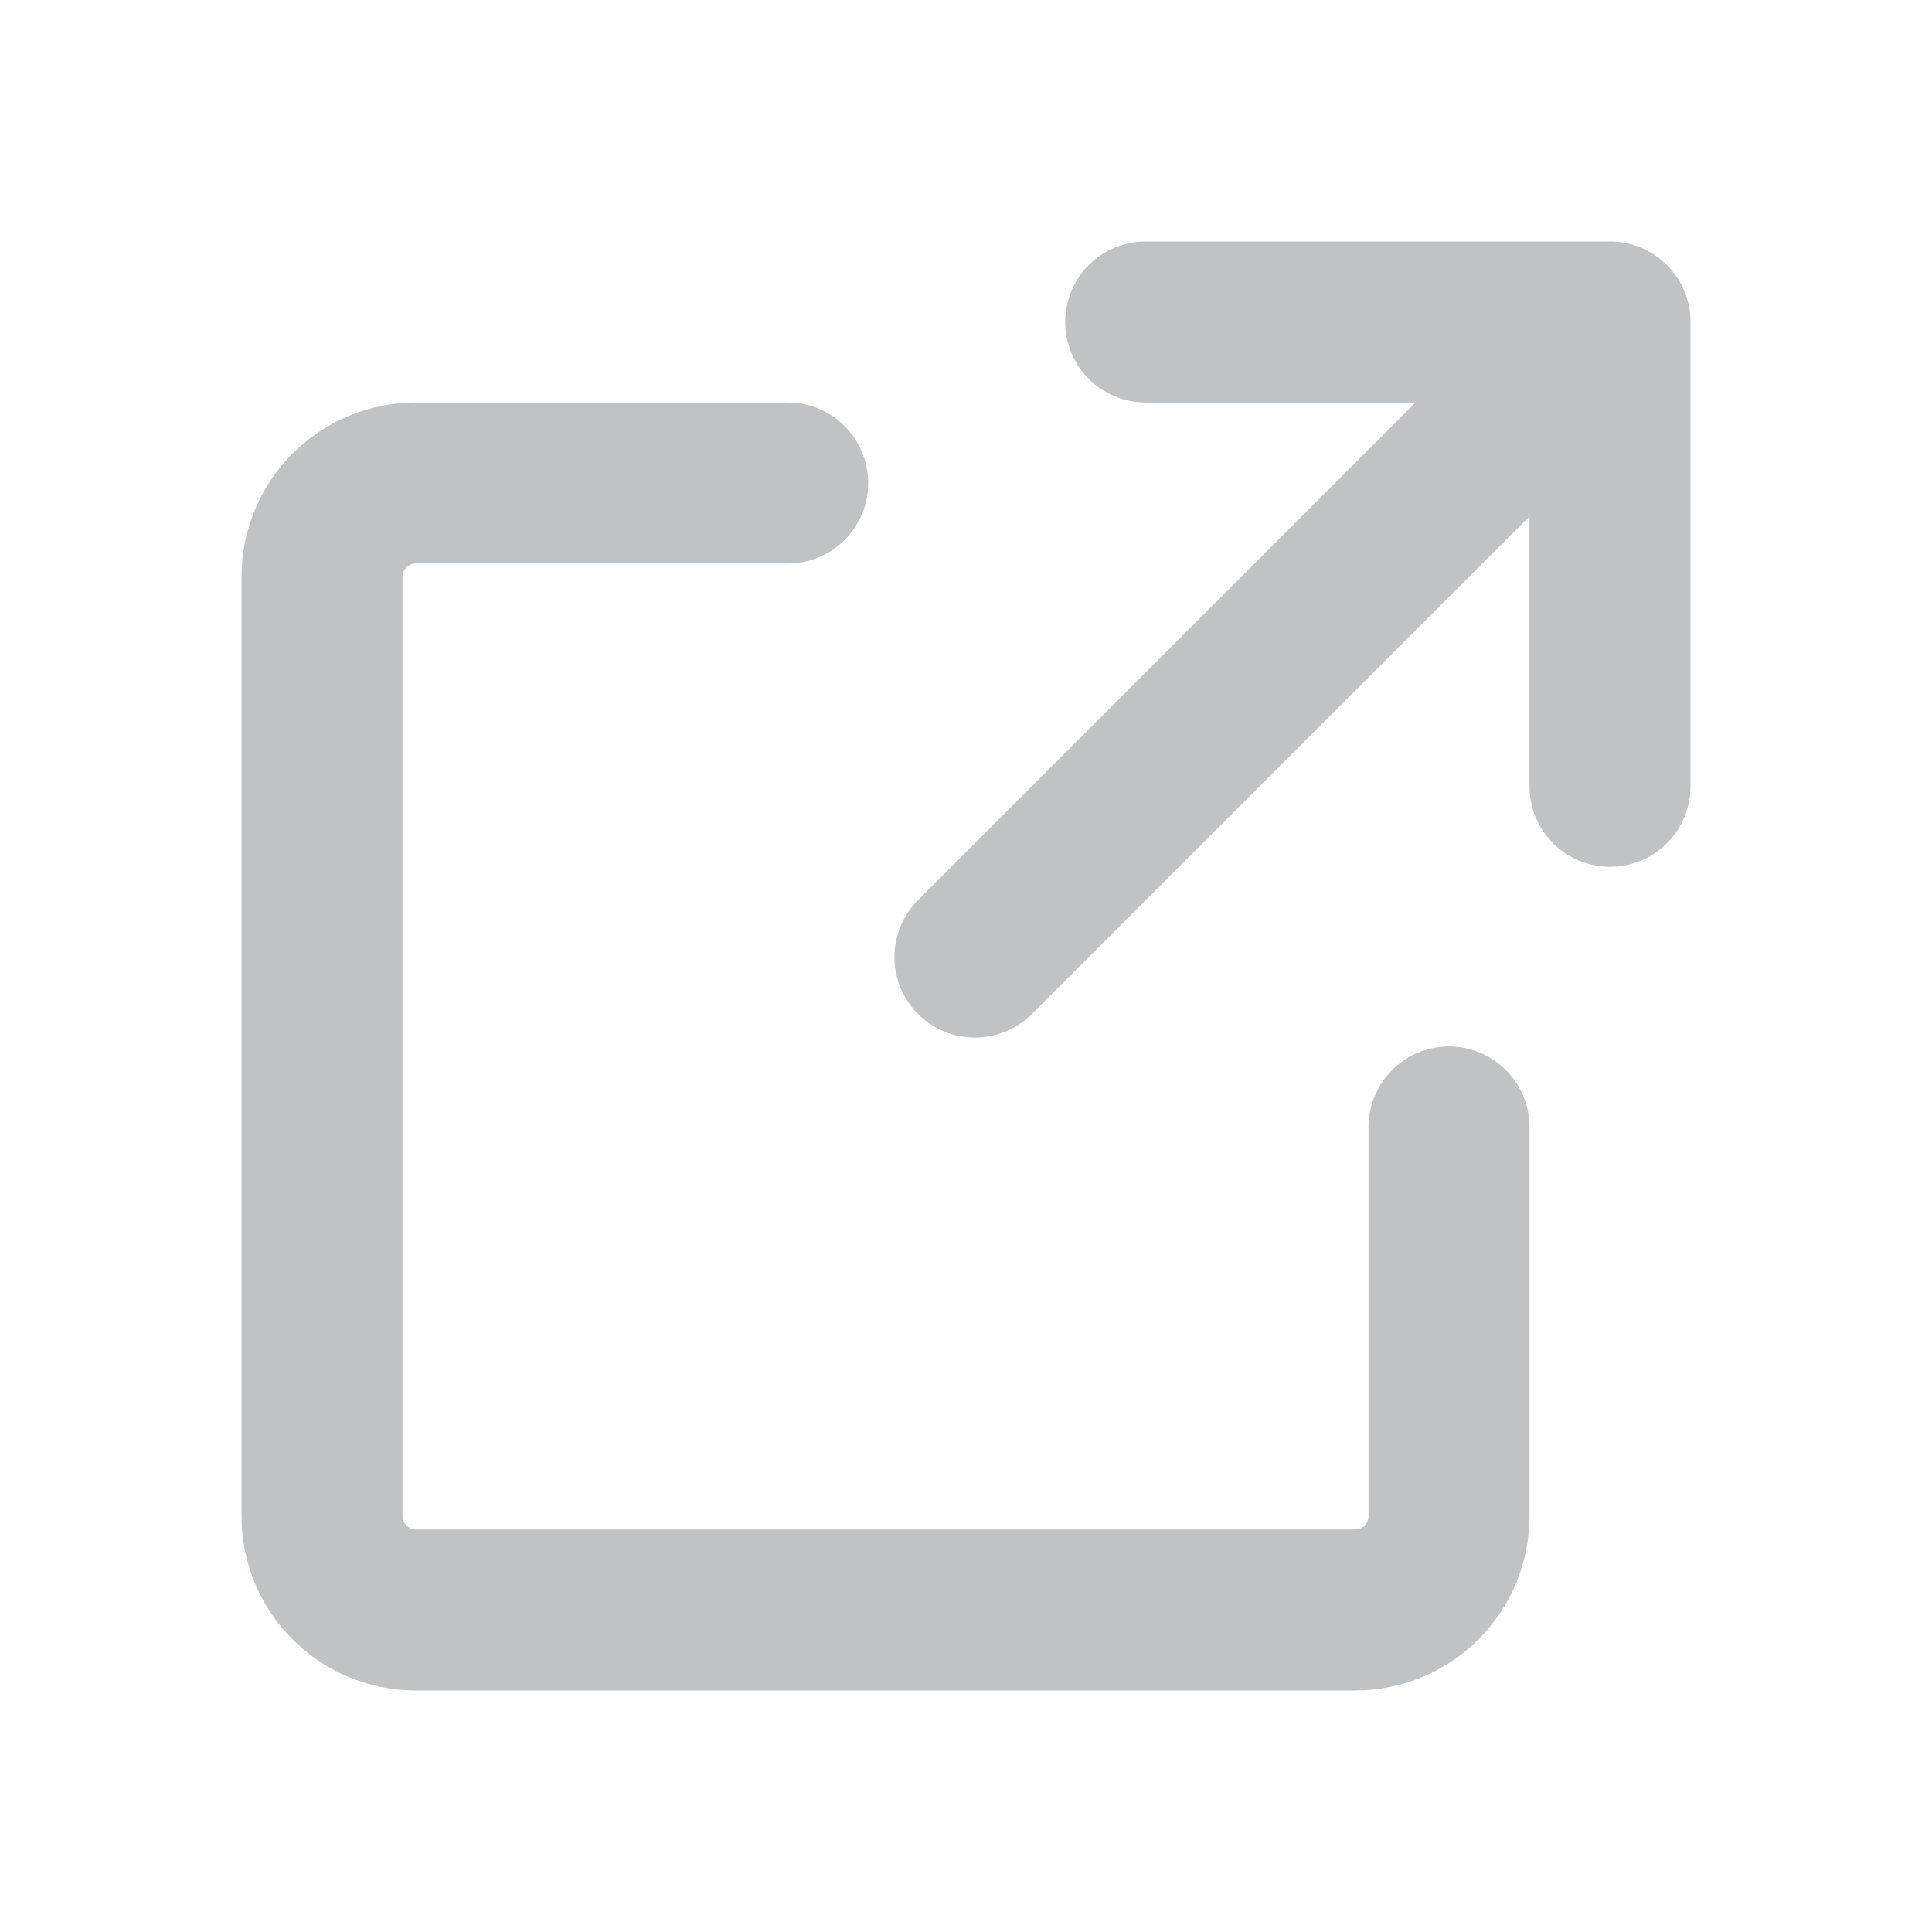
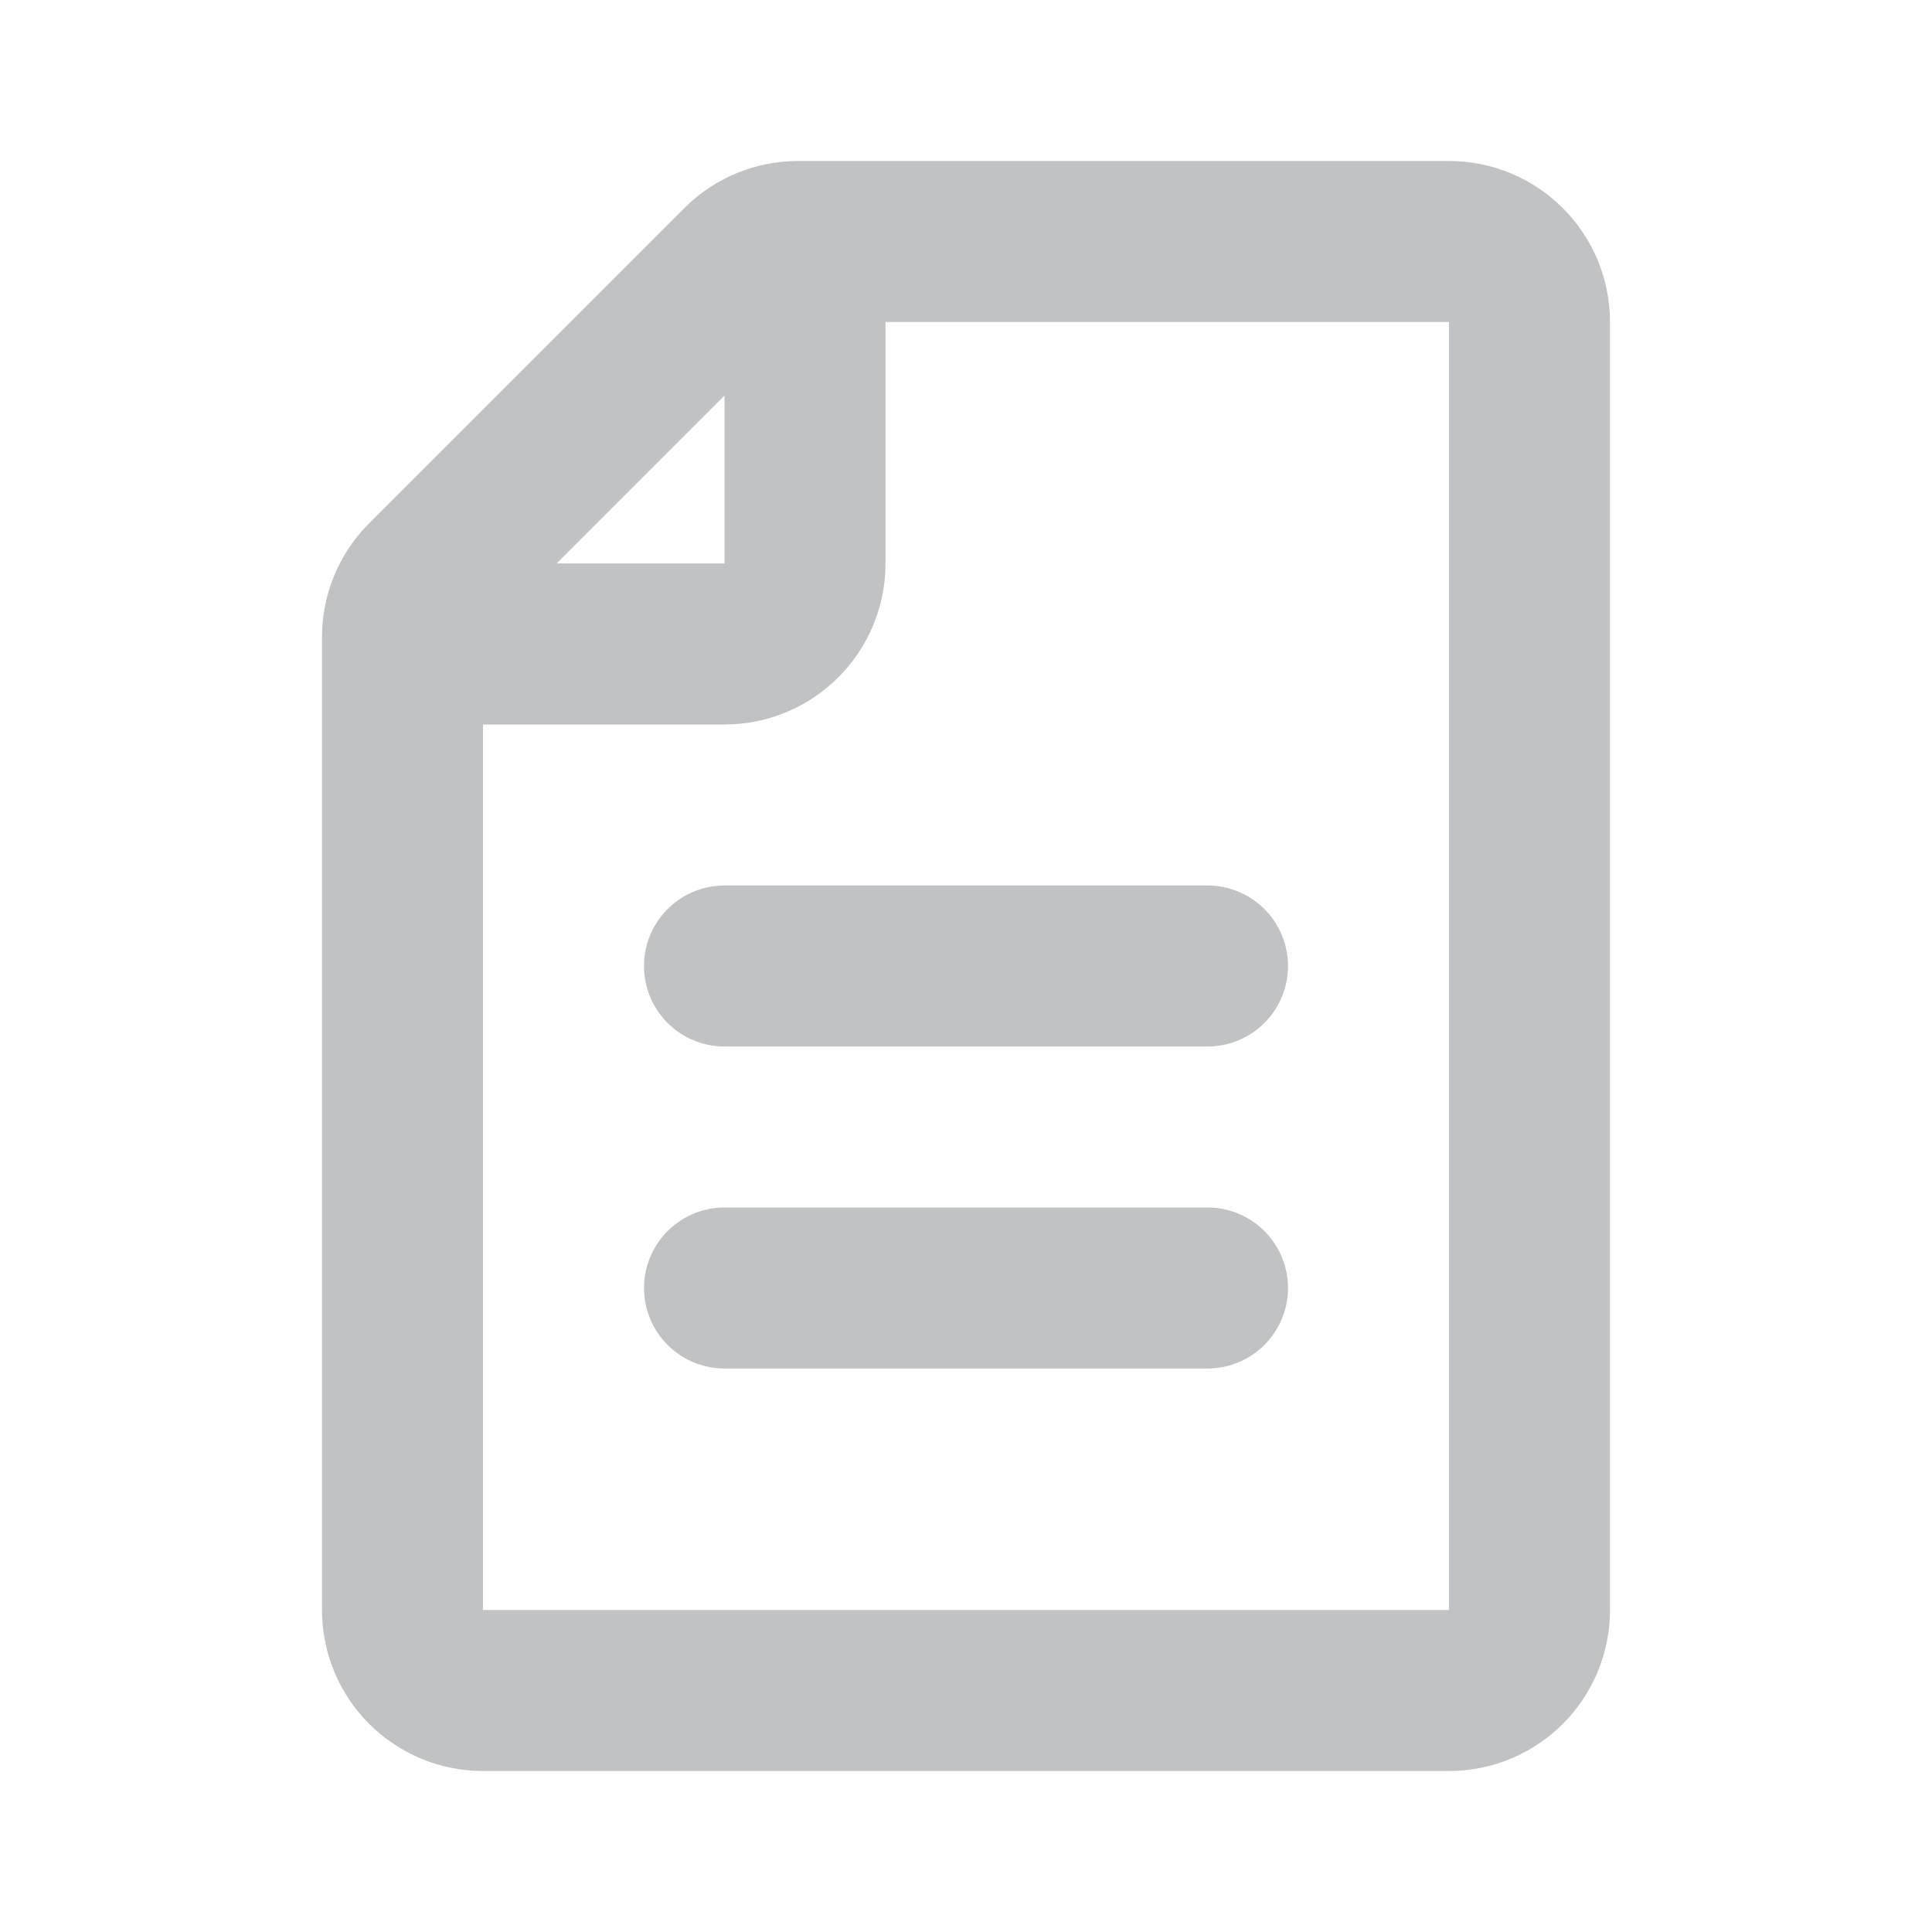
- <svg xmlns="http://www.w3.org/2000/svg" style="color:#c0c2c3" aria-hidden="true" width="24" height="24" fill="none" viewBox="0 0 24 24">
-   <path stroke="currentColor" stroke-linecap="round" stroke-linejoin="round" stroke-width="2" d="M18 14v4.833A1.166 1.166 0 0 1 16.833 20H5.167A1.167 1.167 0 0 1 4 18.833V7.167A1.166 1.166 0 0 1 5.167 6h4.618m4.447-2H20v5.768m-7.889 2.121 7.778-7.778" />
+ <svg xmlns="http://www.w3.org/2000/svg" style="color:#c0c2c3" aria-hidden="true" width="20" height="20" fill="none" viewBox="0 0 24 24">
+   <path stroke="currentColor" stroke-linecap="round" stroke-linejoin="round" stroke-width="2" d="M10 3v4a1 1 0 0 1-1 1H5m4 8h6m-6-4h6m4-8v16a1 1 0 0 1-1 1H6a1 1 0 0 1-1-1V7.914a1 1 0 0 1 .293-.707l3.914-3.914A1 1 0 0 1 9.914 3H18a1 1 0 0 1 1 1Z" />
</svg>
